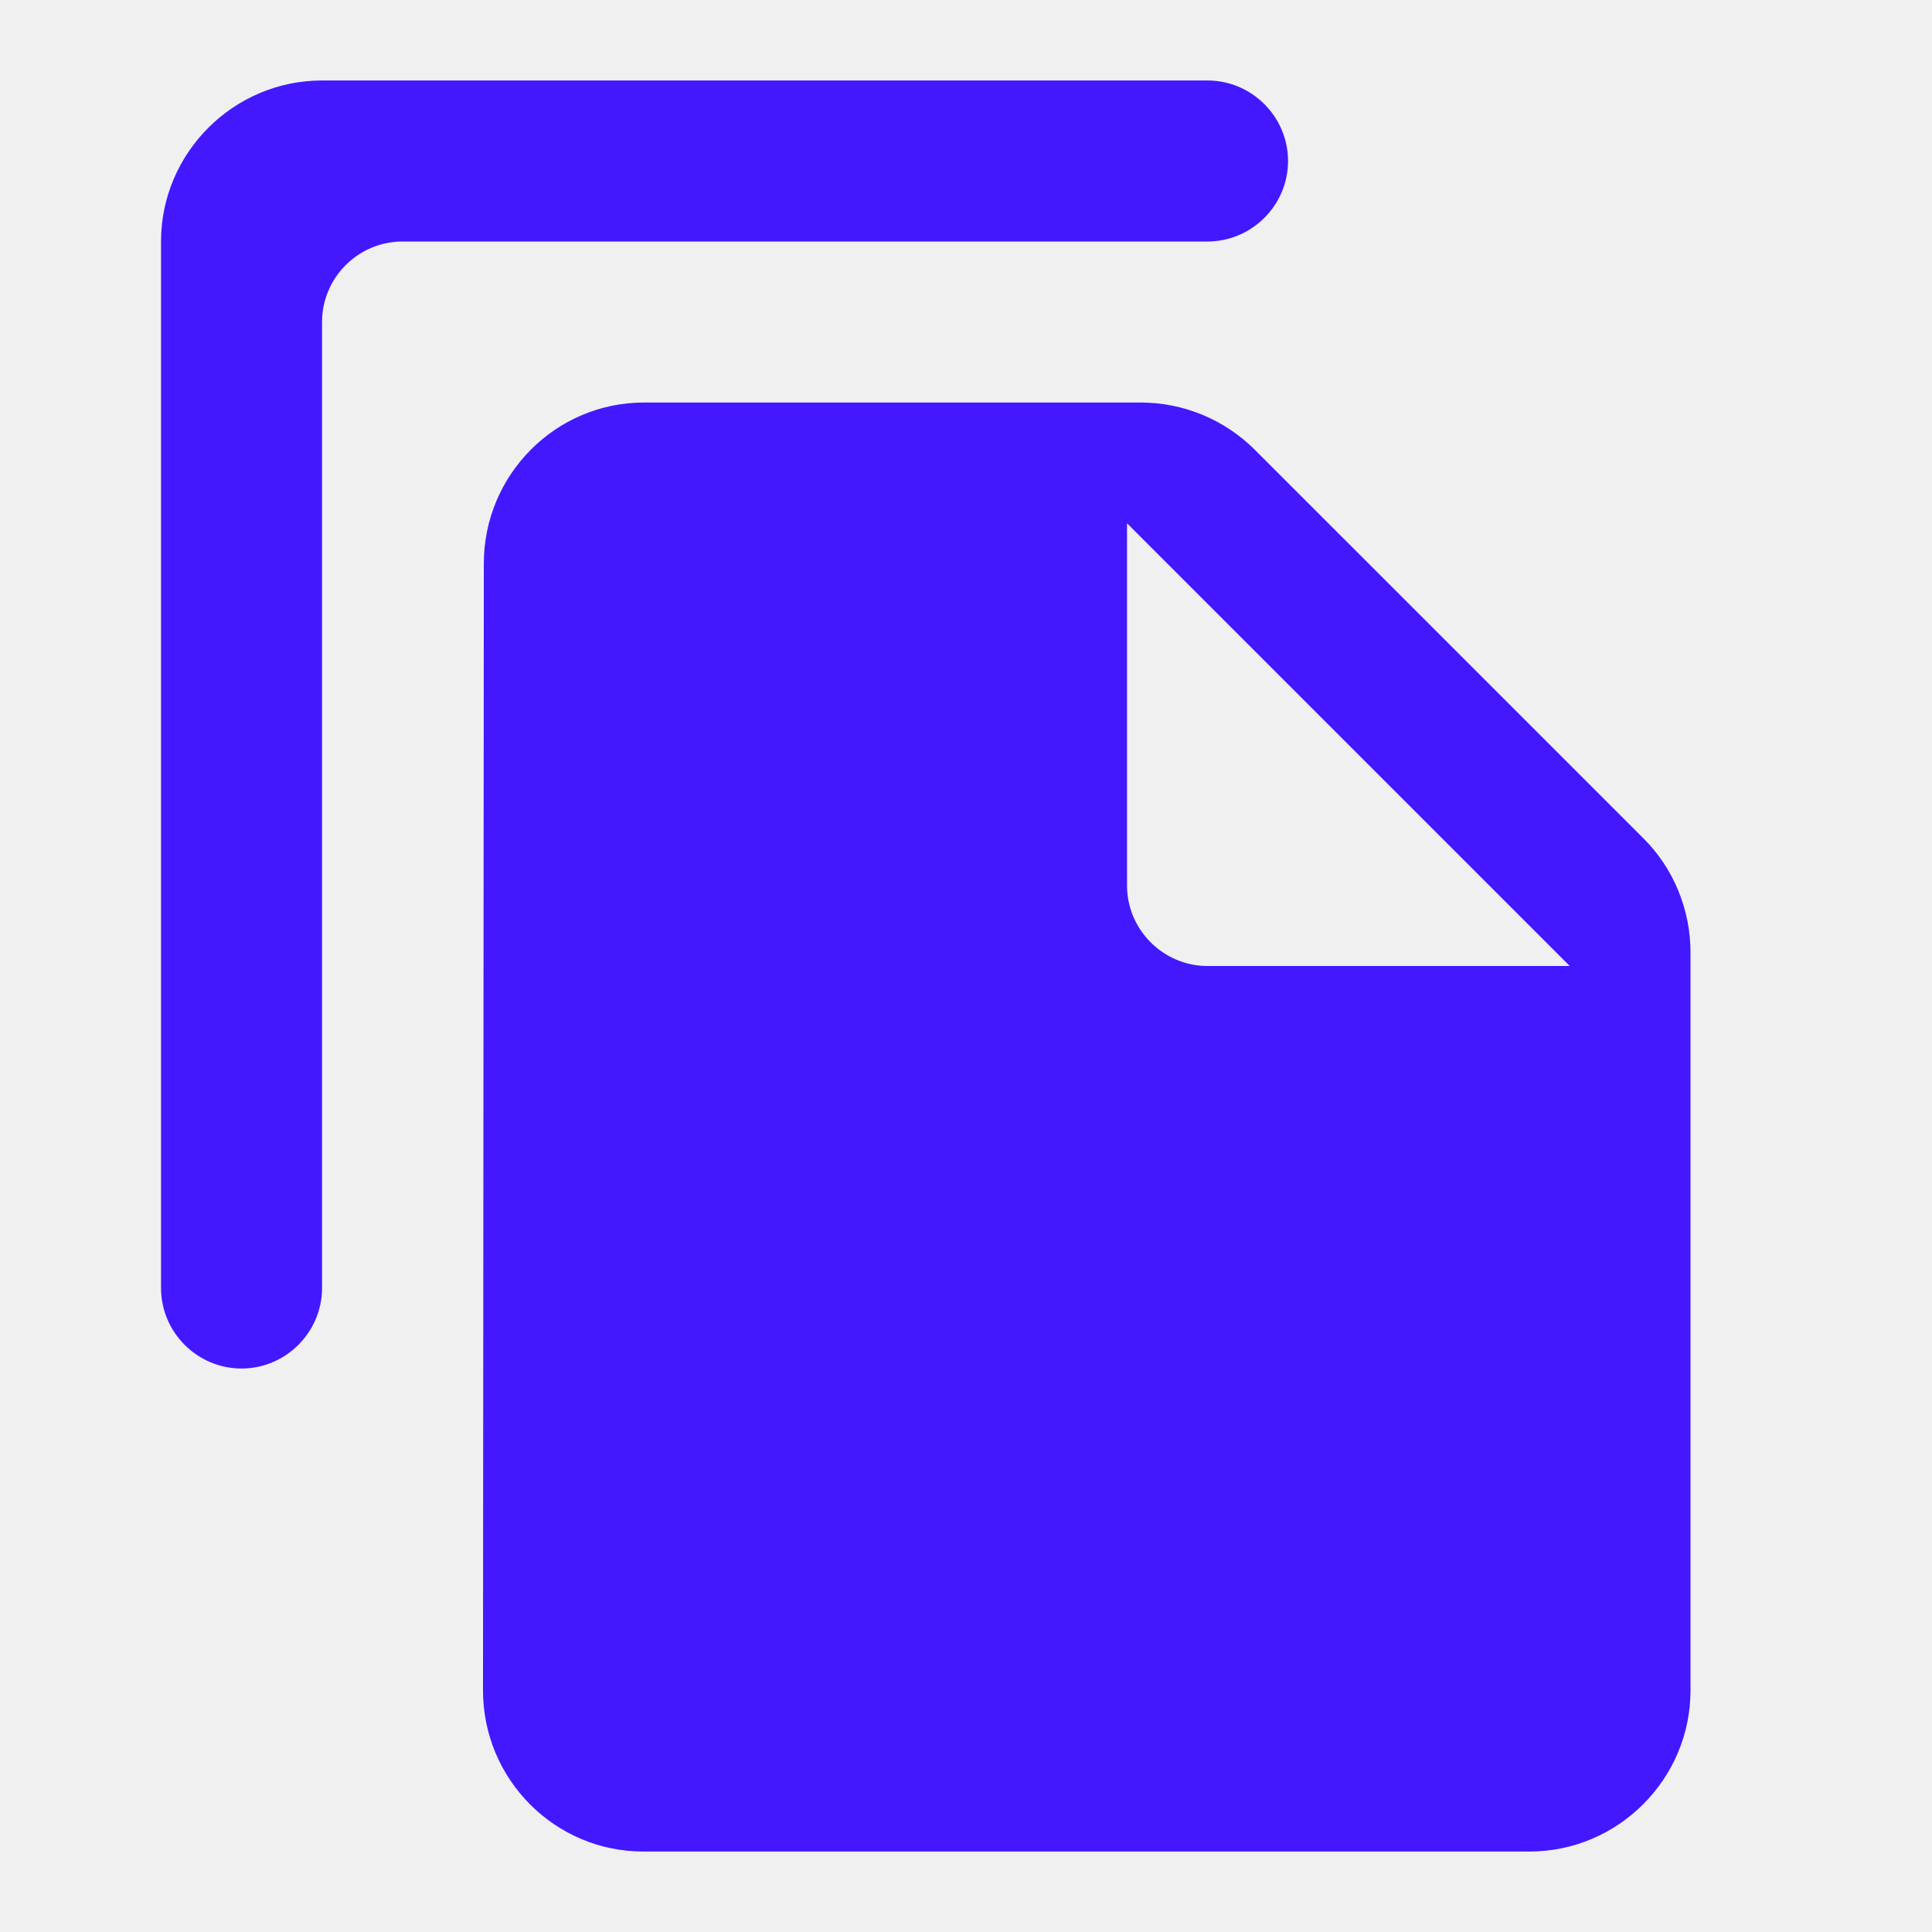
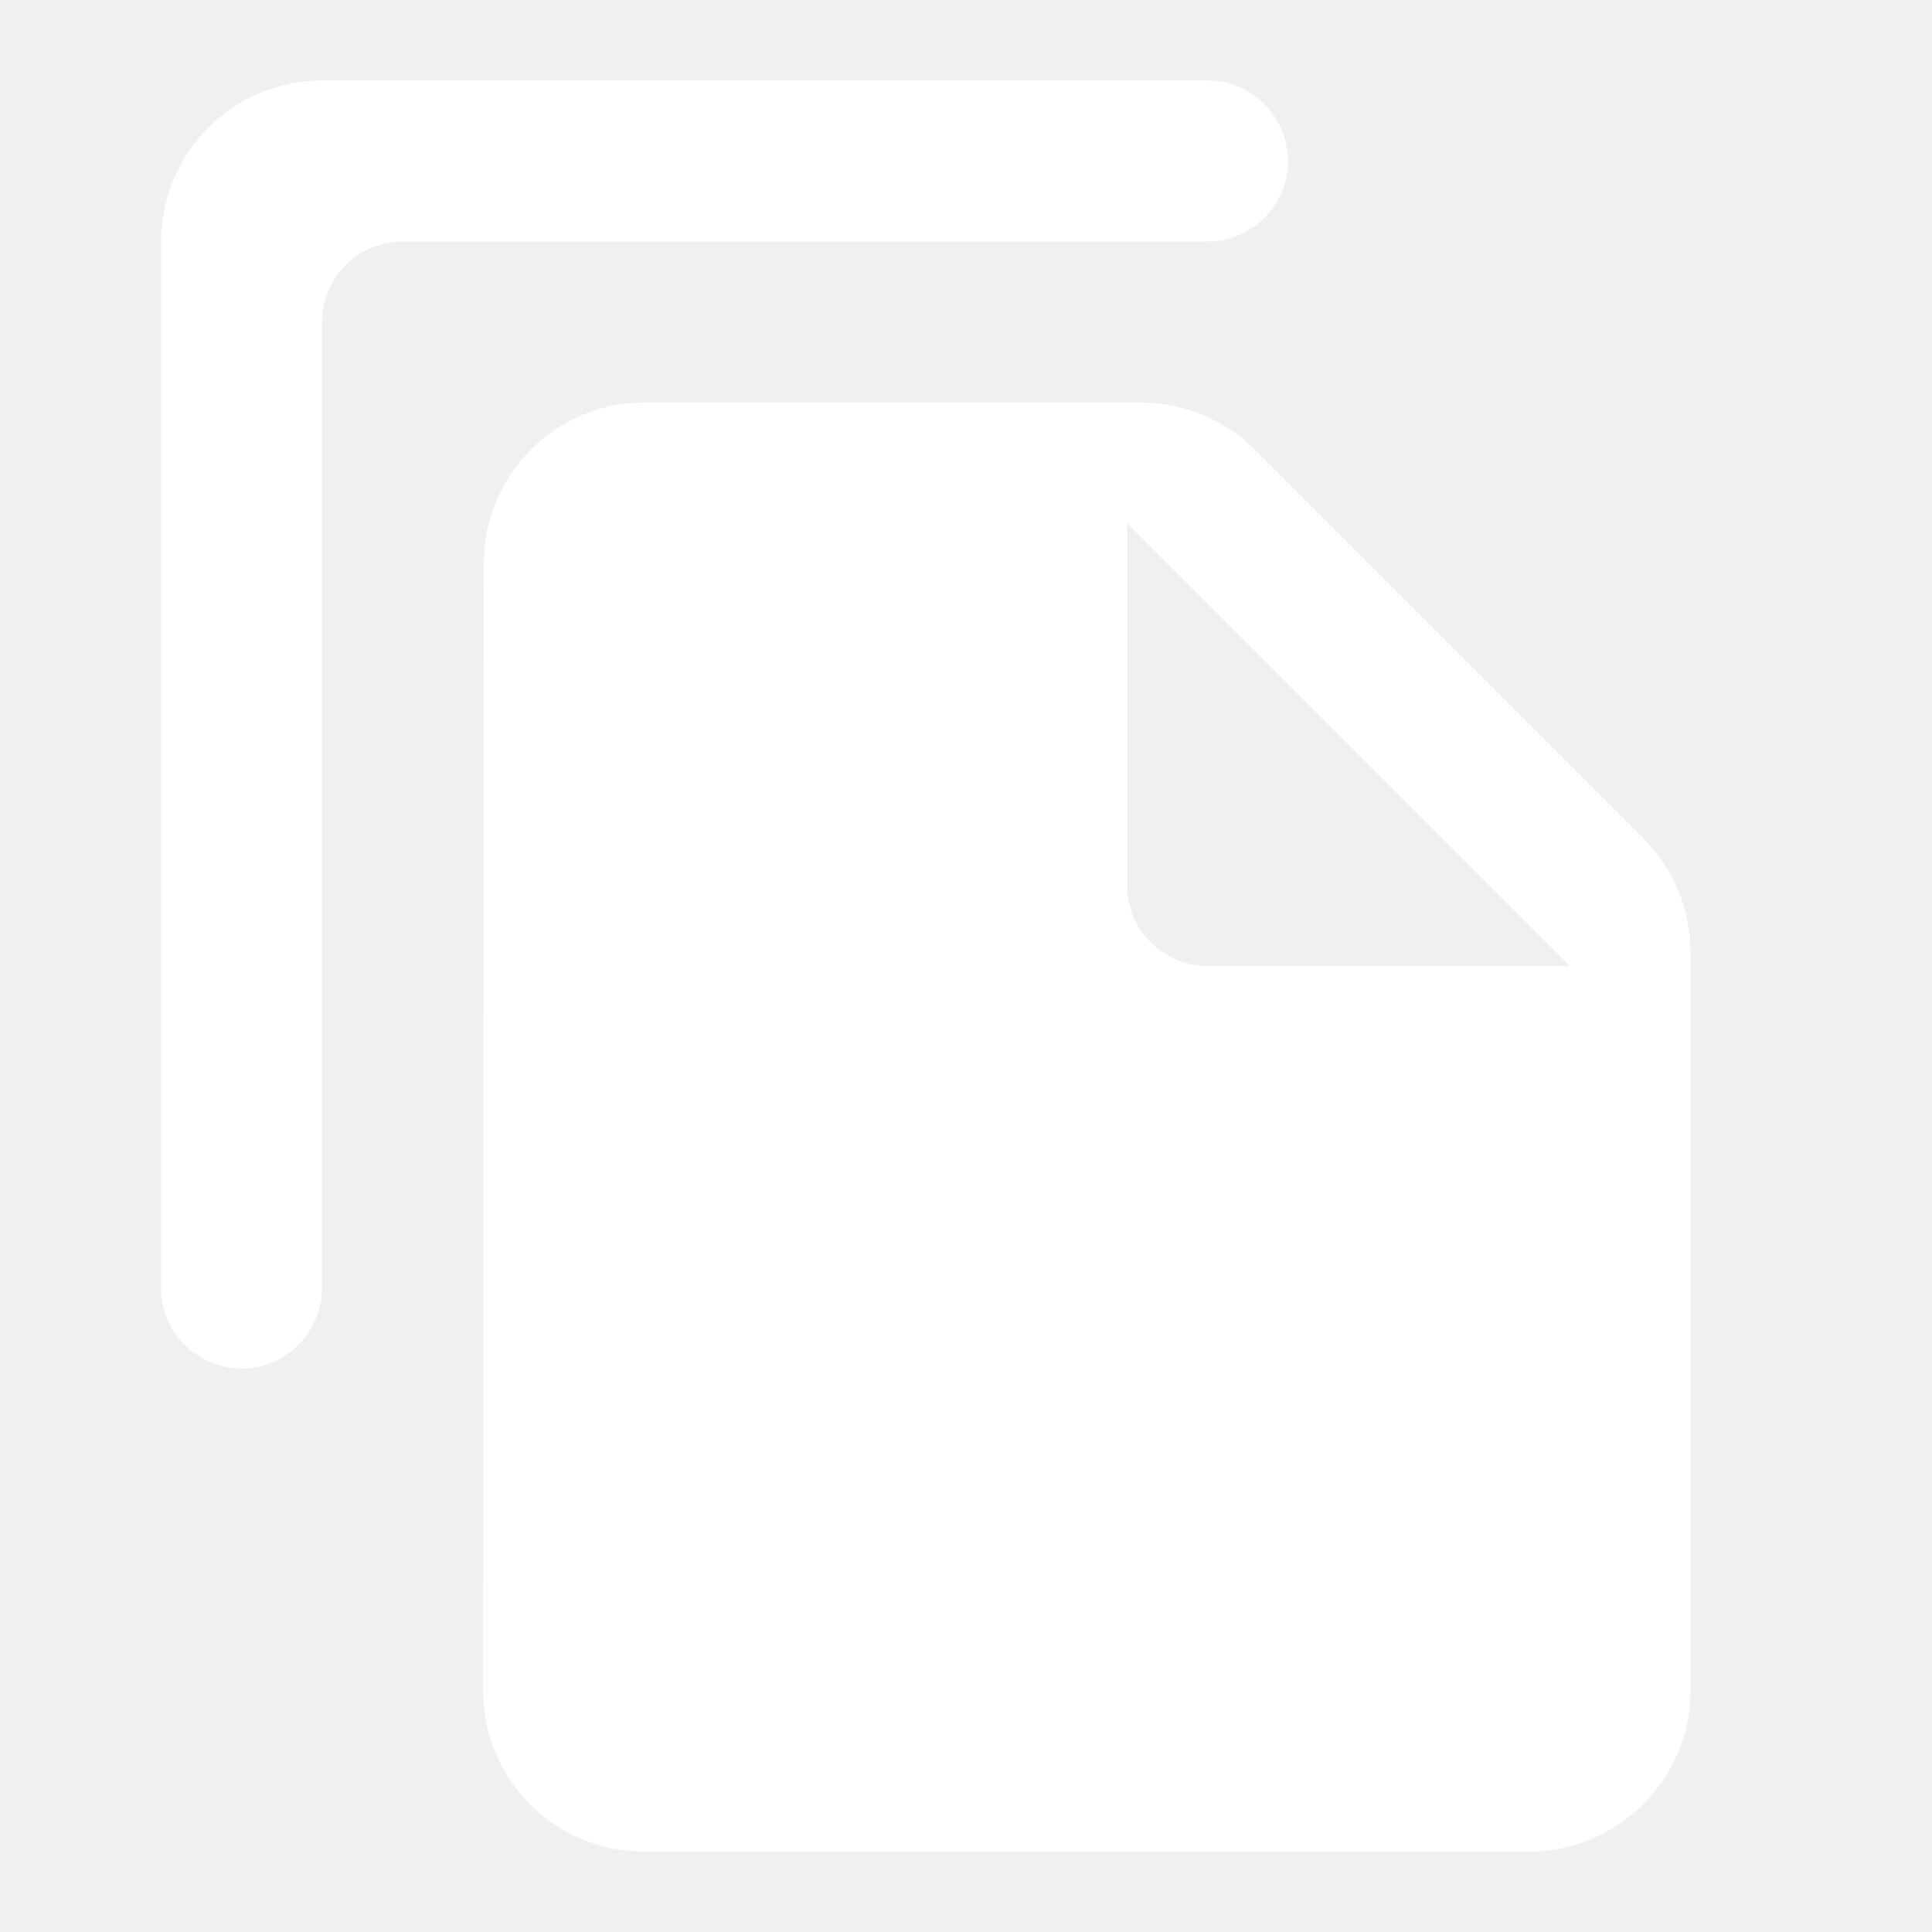
<svg xmlns="http://www.w3.org/2000/svg" width="26" height="26" viewBox="0 0 26 26" fill="none">
  <g id="Icon" clip-path="url(#clip0_1_3933)">
-     <path id="Vector" d="M16.25 1.083H4.334C3.142 1.083 2.167 2.058 2.167 3.25V17.333C2.167 17.929 2.654 18.417 3.25 18.417C3.846 18.417 4.334 17.929 4.334 17.333V4.333C4.334 3.737 4.821 3.25 5.417 3.25H16.25C16.846 3.25 17.334 2.762 17.334 2.167C17.334 1.571 16.846 1.083 16.25 1.083ZM16.89 6.056L22.122 11.288C22.523 11.689 22.75 12.242 22.75 12.816V22.75C22.75 23.942 21.775 24.917 20.584 24.917H8.656C7.464 24.917 6.5 23.942 6.5 22.75L6.511 7.583C6.511 6.392 7.475 5.417 8.667 5.417H15.351C15.925 5.417 16.478 5.644 16.89 6.056ZM16.25 13H21.125L15.167 7.042V11.917C15.167 12.512 15.655 13 16.25 13Z" fill="#4318FF" />
+     <path id="Vector" d="M16.25 1.083H4.334C3.142 1.083 2.167 2.058 2.167 3.25V17.333C2.167 17.929 2.654 18.417 3.25 18.417C3.846 18.417 4.334 17.929 4.334 17.333V4.333C4.334 3.737 4.821 3.25 5.417 3.25H16.25C16.846 3.25 17.334 2.762 17.334 2.167C17.334 1.571 16.846 1.083 16.25 1.083ZM16.89 6.056L22.122 11.288C22.523 11.689 22.75 12.242 22.75 12.816V22.75C22.75 23.942 21.775 24.917 20.584 24.917H8.656C7.464 24.917 6.5 23.942 6.5 22.75L6.511 7.583C6.511 6.392 7.475 5.417 8.667 5.417H15.351C15.925 5.417 16.478 5.644 16.89 6.056ZM16.25 13H21.125L15.167 7.042V11.917C15.167 12.512 15.655 13 16.25 13Z" fill="white" />
  </g>
  <defs>
    <clipPath id="clip0_1_3933">
      <rect width="26" height="26" fill="white" />
    </clipPath>
  </defs>
</svg>
